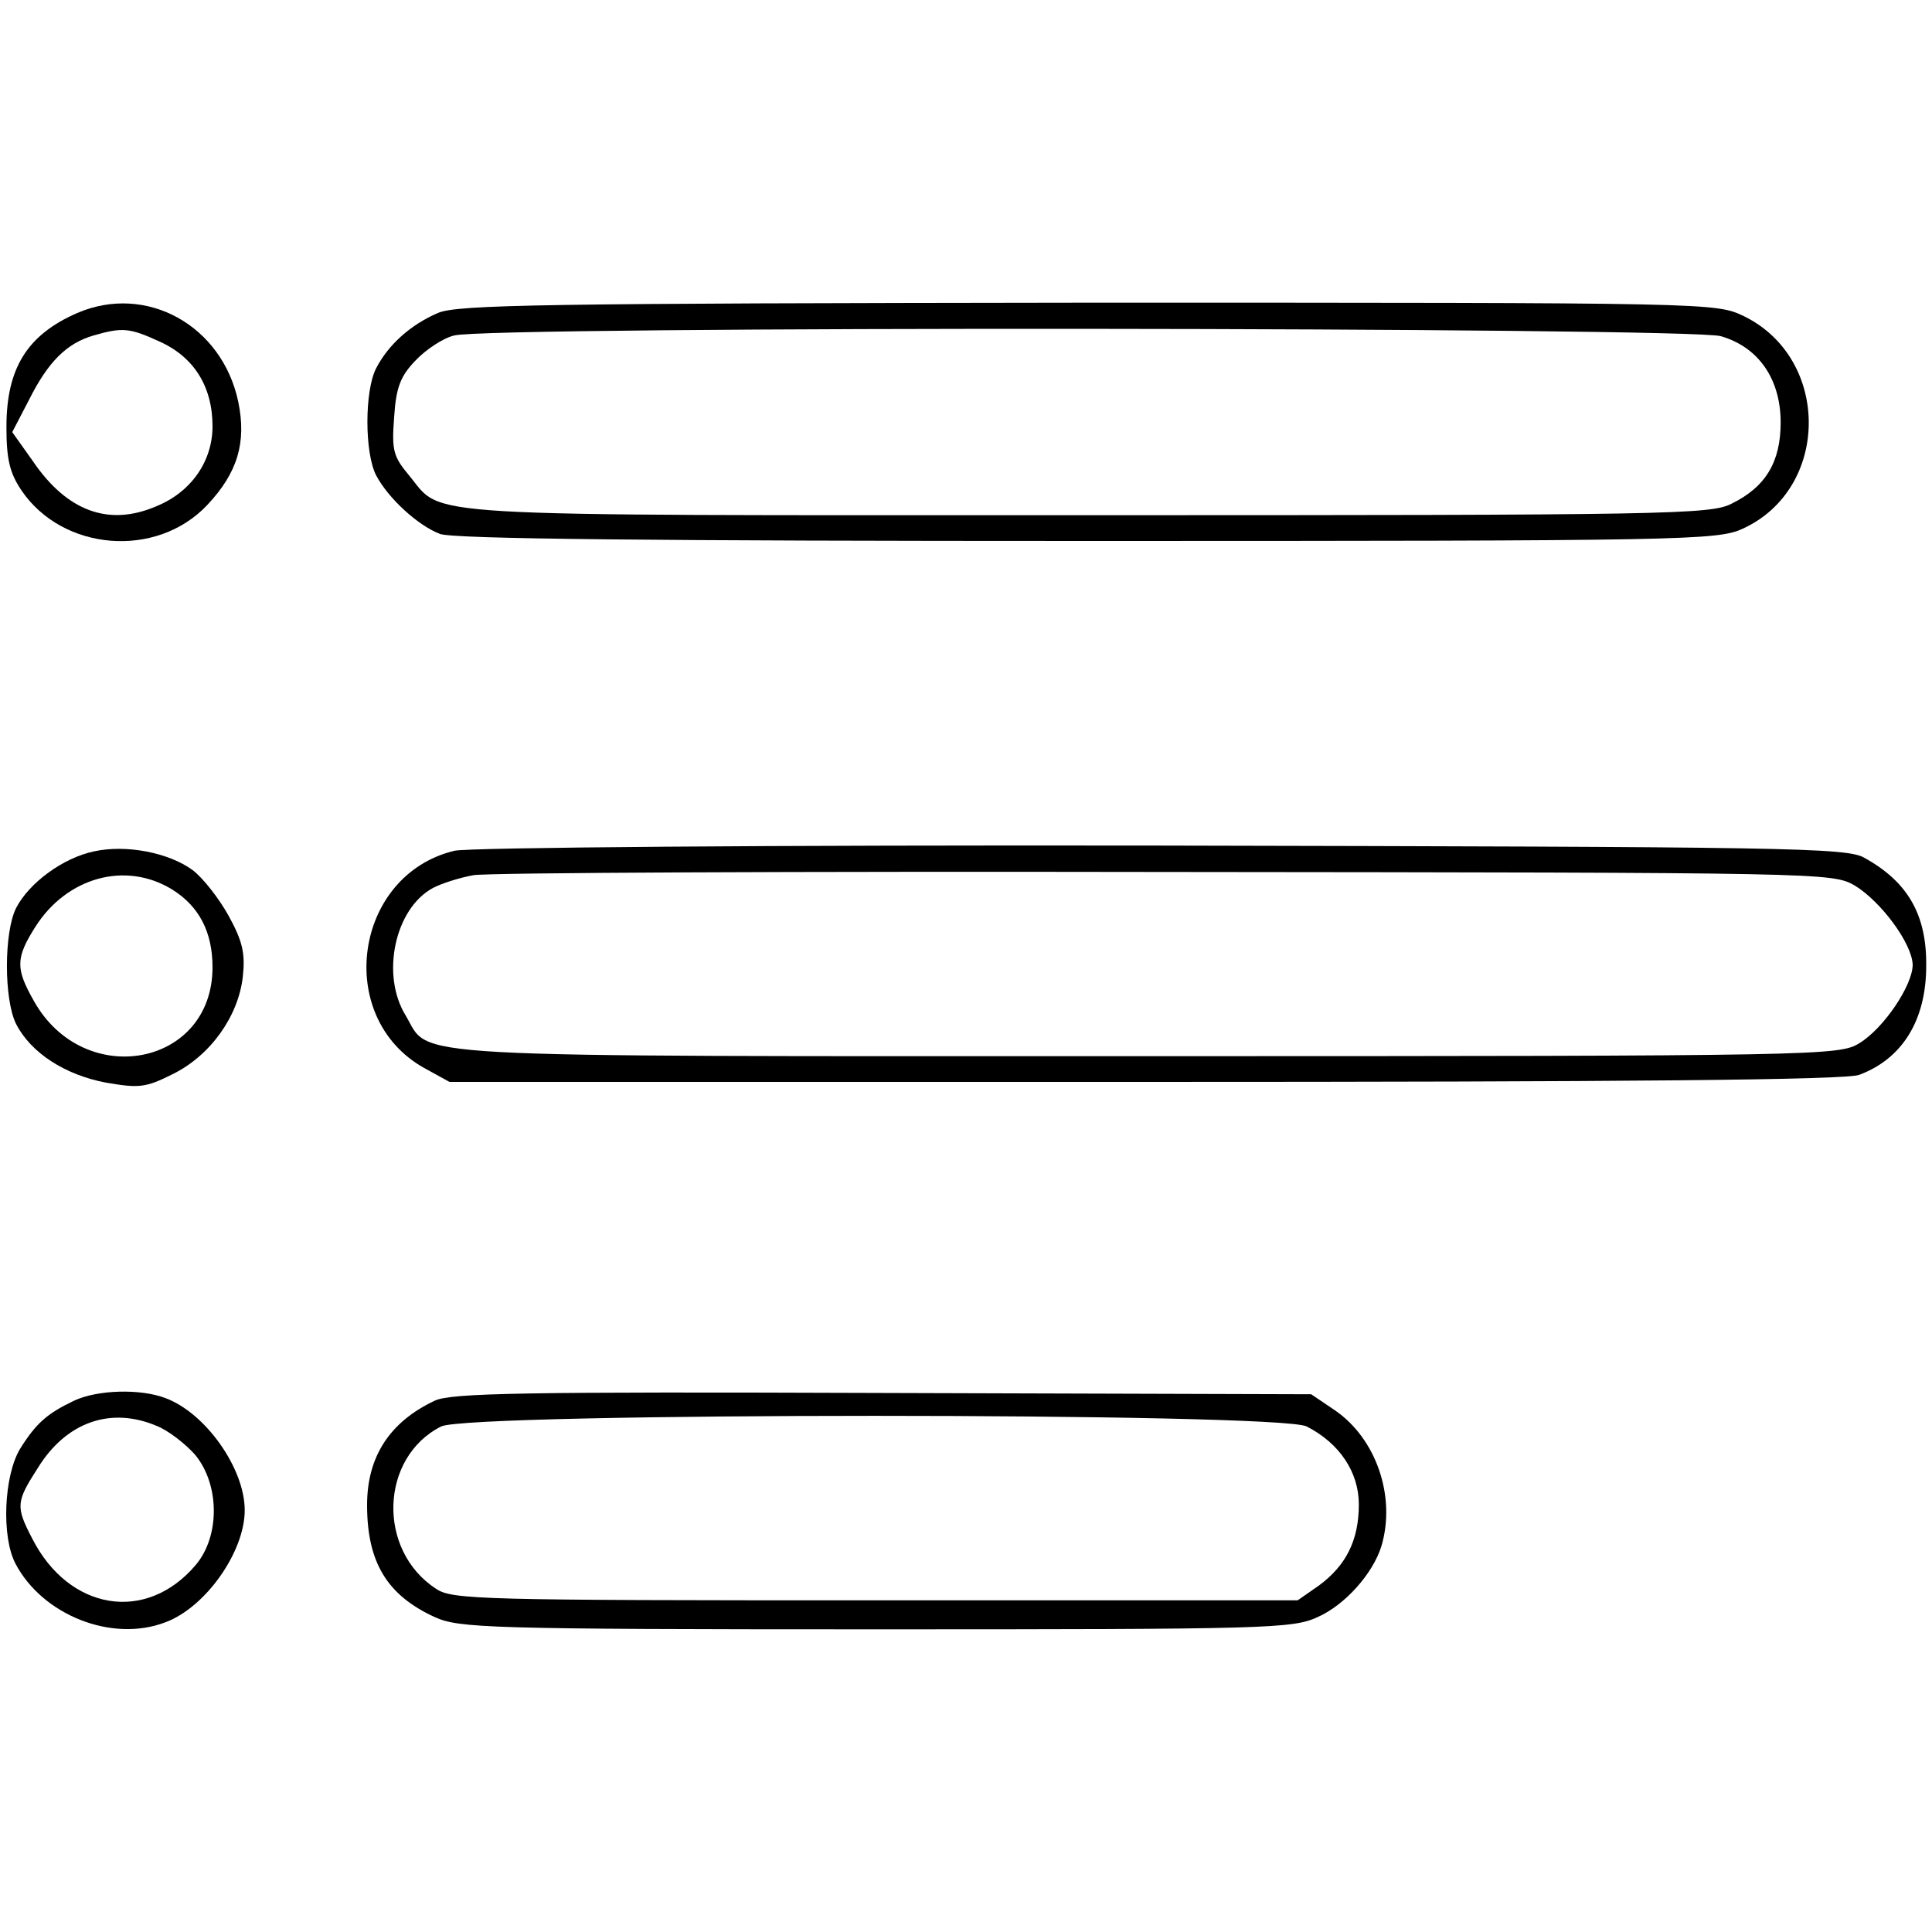
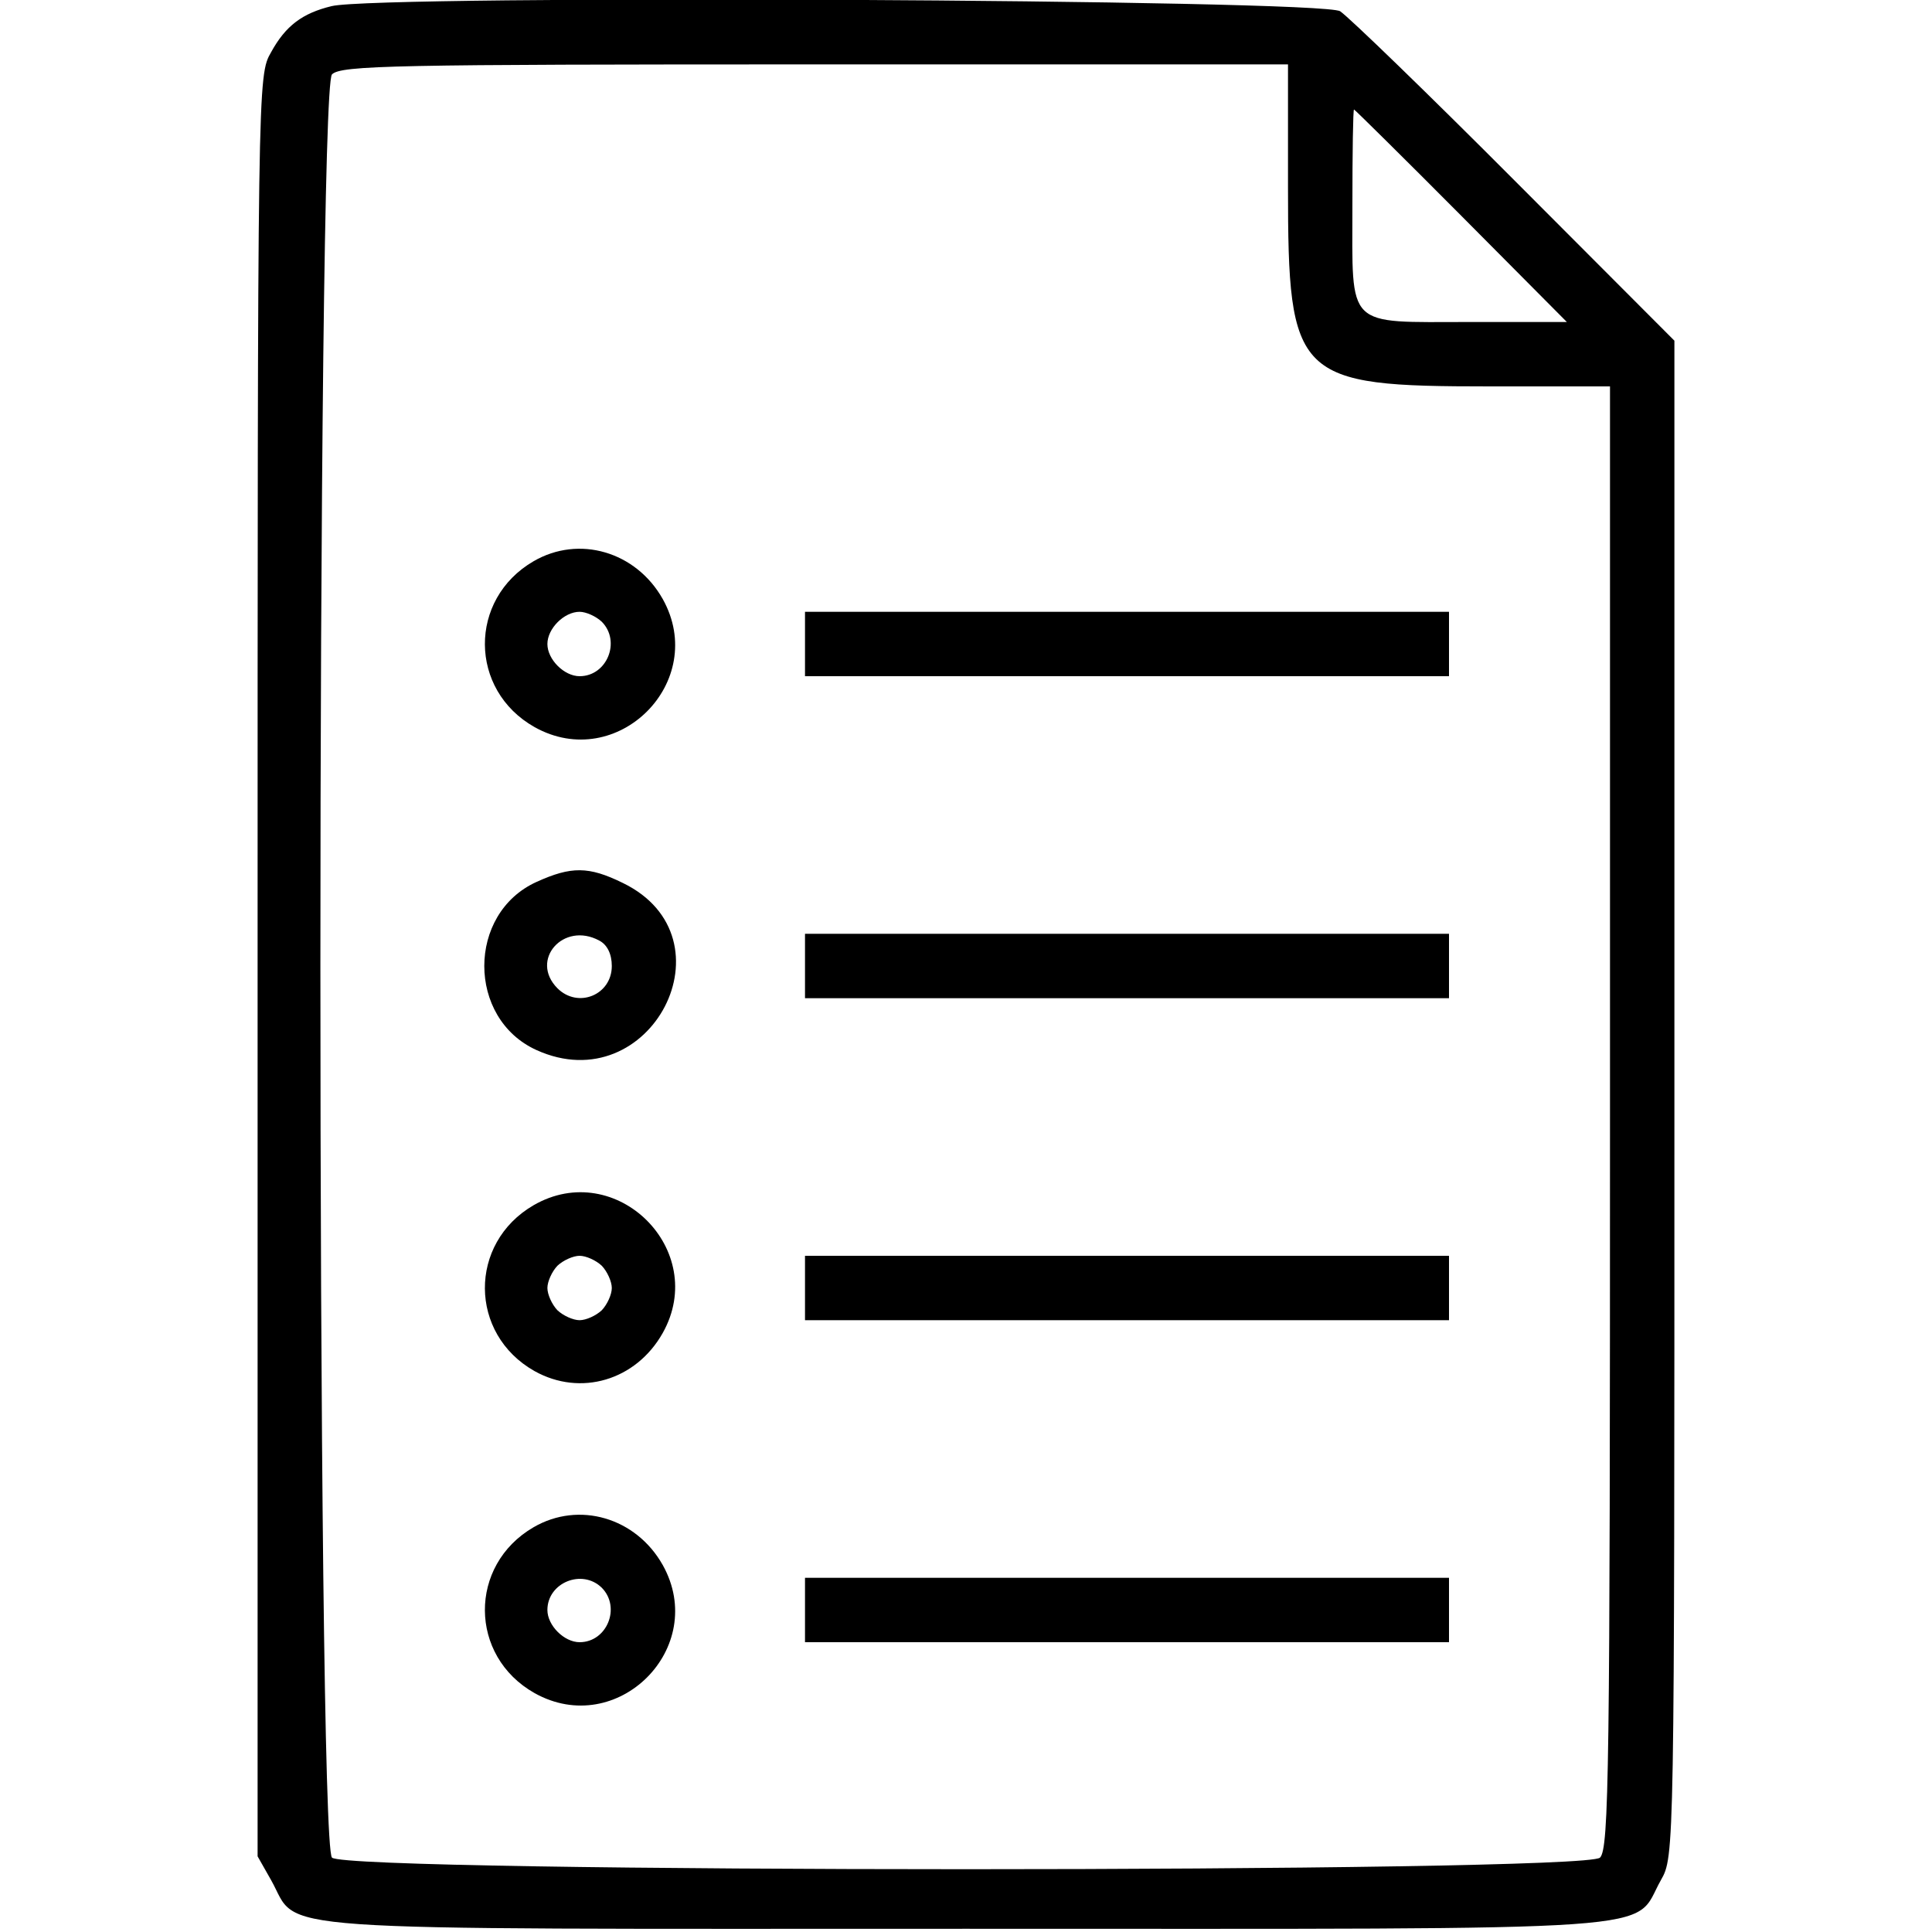
<svg xmlns="http://www.w3.org/2000/svg" version="1.0" width="300pt" height="300pt" viewBox="0 0 300 300" preserveAspectRatio="xMidYMid meet">
-   <g transform="translate(0,300) scale(0.1,-0.1)" fill="#000000" stroke="none">
-     <path d="M120 2514 c-78 -34 -110 -86 -110 -177 0 -50 5 -71 23 -98 64 -95 210 -107 289 -23 47 50 61 97 48 160 -25 119 -143 184 -250 138z m127 -44 c54 -24 83 -70 83 -132 0 -54 -33 -102 -87 -124 -74 -32 -139 -8 -192 70 l-32 45 26 50 c30 60 59 88 100 100 45 13 56 12 102 -9z" />
-     <path d="M680 2514 c-42 -18 -77 -49 -96 -86 -18 -35 -18 -131 0 -166 19 -36 65 -78 99 -91 19 -8 339 -11 1005 -11 929 0 979 1 1018 19 136 62 137 264 2 330 -44 21 -46 21 -1019 21 -847 -1 -979 -3 -1009 -16z m1992 -36 c59 -17 93 -67 93 -134 0 -61 -23 -100 -76 -126 -32 -17 -100 -18 -1002 -18 -1064 0 -997 -4 -1052 62 -24 29 -27 38 -23 90 3 47 10 64 33 88 16 17 43 35 60 39 49 15 1919 13 1967 -1z" />
-     <path d="M146 1678 c-48 -10 -101 -49 -121 -88 -19 -38 -19 -142 0 -180 23 -45 76 -79 139 -91 52 -9 62 -8 104 13 59 29 102 90 109 151 4 36 0 55 -22 95 -15 27 -40 59 -56 71 -37 27 -103 40 -153 29z m121 -59 c42 -26 63 -66 63 -121 0 -154 -199 -191 -277 -53 -29 51 -29 67 2 116 49 77 140 102 212 58z" />
-     <path d="M706 1679 c-156 -37 -188 -258 -48 -337 l40 -22 1080 0 c747 0 1089 3 1109 11 67 25 104 85 104 169 1 80 -29 131 -96 168 -27 16 -124 17 -1090 19 -616 1 -1076 -3 -1099 -8z m2174 -54 c41 -25 89 -90 90 -123 0 -32 -45 -99 -83 -122 -31 -19 -57 -20 -1105 -20 -1185 0 -1112 -4 -1152 63 -39 63 -17 166 42 198 13 7 41 16 63 20 22 4 506 6 1075 5 1023 -1 1035 -1 1070 -21z" />
-     <path d="M115 825 c-42 -20 -59 -35 -84 -75 -25 -42 -29 -136 -7 -178 42 -80 150 -123 233 -91 62 23 123 109 123 174 0 65 -61 151 -123 174 -39 15 -106 13 -142 -4z m128 -39 c18 -7 45 -28 60 -45 38 -46 39 -126 1 -171 -77 -91 -197 -71 -254 41 -26 50 -25 57 9 110 44 71 113 95 184 65z" />
-     <path d="M675 825 c-70 -33 -105 -87 -105 -162 0 -89 31 -140 105 -174 38 -17 79 -19 685 -19 609 0 647 1 686 19 43 19 86 68 99 110 23 77 -8 167 -72 211 l-37 25 -665 2 c-558 2 -671 0 -696 -12z m1354 -40 c51 -26 81 -71 81 -121 0 -56 -20 -95 -62 -126 l-33 -23 -655 0 c-615 0 -658 1 -683 18 -92 60 -87 204 8 252 45 22 1302 22 1344 0z" />
+   <g transform="translate(0,300) scale(0.05,-0.05)" fill="#000000" stroke="none">
+     <path d="M1030 5981 c-91 -22 -143 -61 -188 -143 -42 -73 -42 -77 -42 -2838 l0 -2765 42 -74 c92 -163 -81 -151 2158 -151 2239 0 2066 -12 2158 151 42 74 42 76 42 2428 l0 2353 -493 494 c-271 272 -517 510 -545 529 -55 37 -2984 52 -3132 16z m2970 -563 c0 -595 23 -618 626 -618 l374 0 0 -2269 c0 -2035 -3 -2271 -31 -2300 -48 -48 -3890 -48 -3938 0 -48 48 -48 5490 0 5538 28 28 192 31 1500 31 l1469 0 0 -382z m538 -88 l328 -330 -301 0 c-389 0 -365 -24 -365 361 0 165 2 299 5 299 3 -1 153 -149 333 -330z" />
+     <path d="M1657 4257 c-203 -118 -201 -400 3 -515 257 -144 542 141 398 398 -83 147 -260 199 -401 117z m212 -188 c60 -61 16 -169 -69 -169 -48 0 -100 52 -100 100 0 48 52 100 100 100 20 0 51 -14 69 -31z" />
+     <path d="M2500 4000 l0 -100 1000 0 1000 0 0 100 0 100 -1000 0 -1000 0 0 -100z" />
+     <path d="M1666 3261 c-216 -98 -216 -424 0 -522 355 -161 619 349 268 519 -106 52 -160 52 -268 3z m195 -182 c25 -13 39 -42 39 -79 0 -90 -105 -133 -169 -69 -87 88 19 208 130 148z" />
+     <path d="M2500 3000 l0 -100 1000 0 1000 0 0 100 0 100 -1000 0 -1000 0 0 -100z" />
+     <path d="M1657 2257 c-203 -118 -201 -400 3 -515 143 -80 315 -29 398 118 145 258 -145 545 -401 397z m212 -188 c17 -18 31 -49 31 -69 0 -20 -14 -51 -31 -69 -18 -17 -49 -31 -69 -31 -20 0 -51 14 -69 31 -17 18 -31 49 -31 69 0 20 14 51 31 69 18 17 49 31 69 31 20 0 51 -14 69 -31z" />
+     <path d="M2500 2000 l0 -100 1000 0 1000 0 0 100 0 100 -1000 0 -1000 0 0 -100z" />
+     <path d="M1657 1257 c-203 -118 -201 -400 3 -515 257 -144 542 141 398 398 -83 147 -260 199 -401 117z m212 -188 c60 -61 16 -169 -69 -169 -48 0 -100 52 -100 100 0 85 108 129 169 69z" />
+     <path d="M2500 1000 l0 -100 1000 0 1000 0 0 100 0 100 -1000 0 -1000 0 0 -100z" />
  </g>
</svg>
